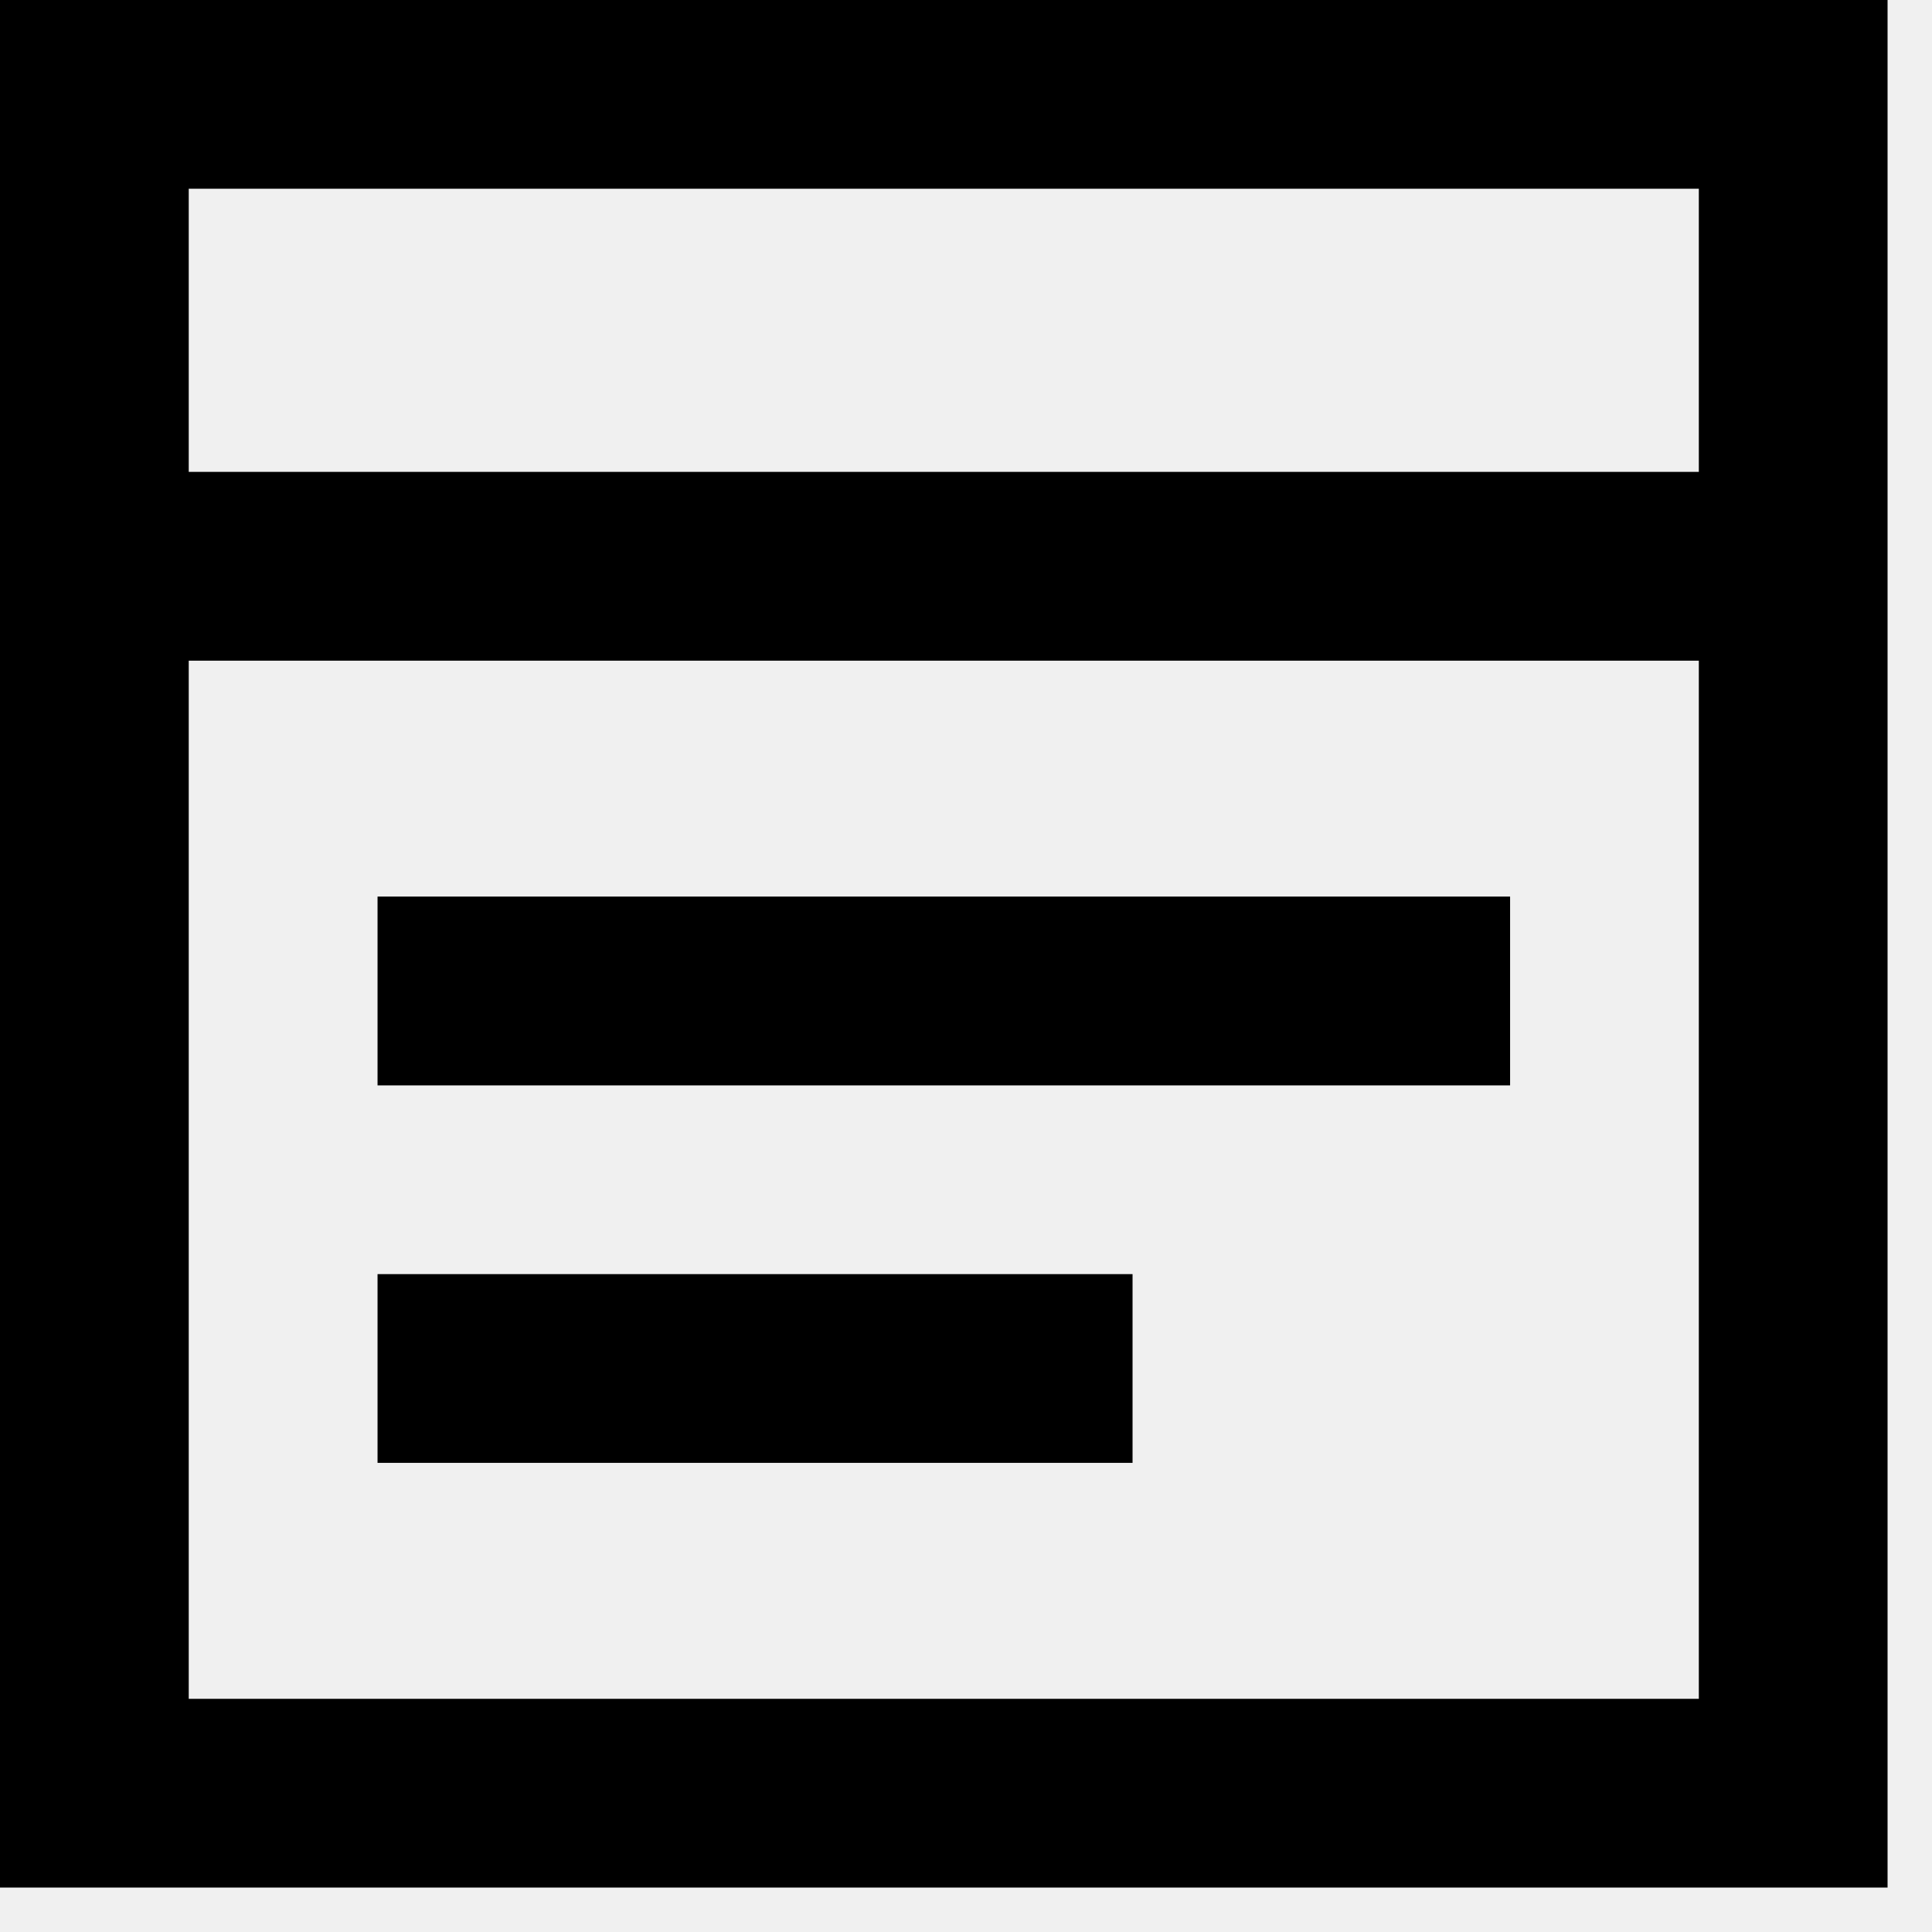
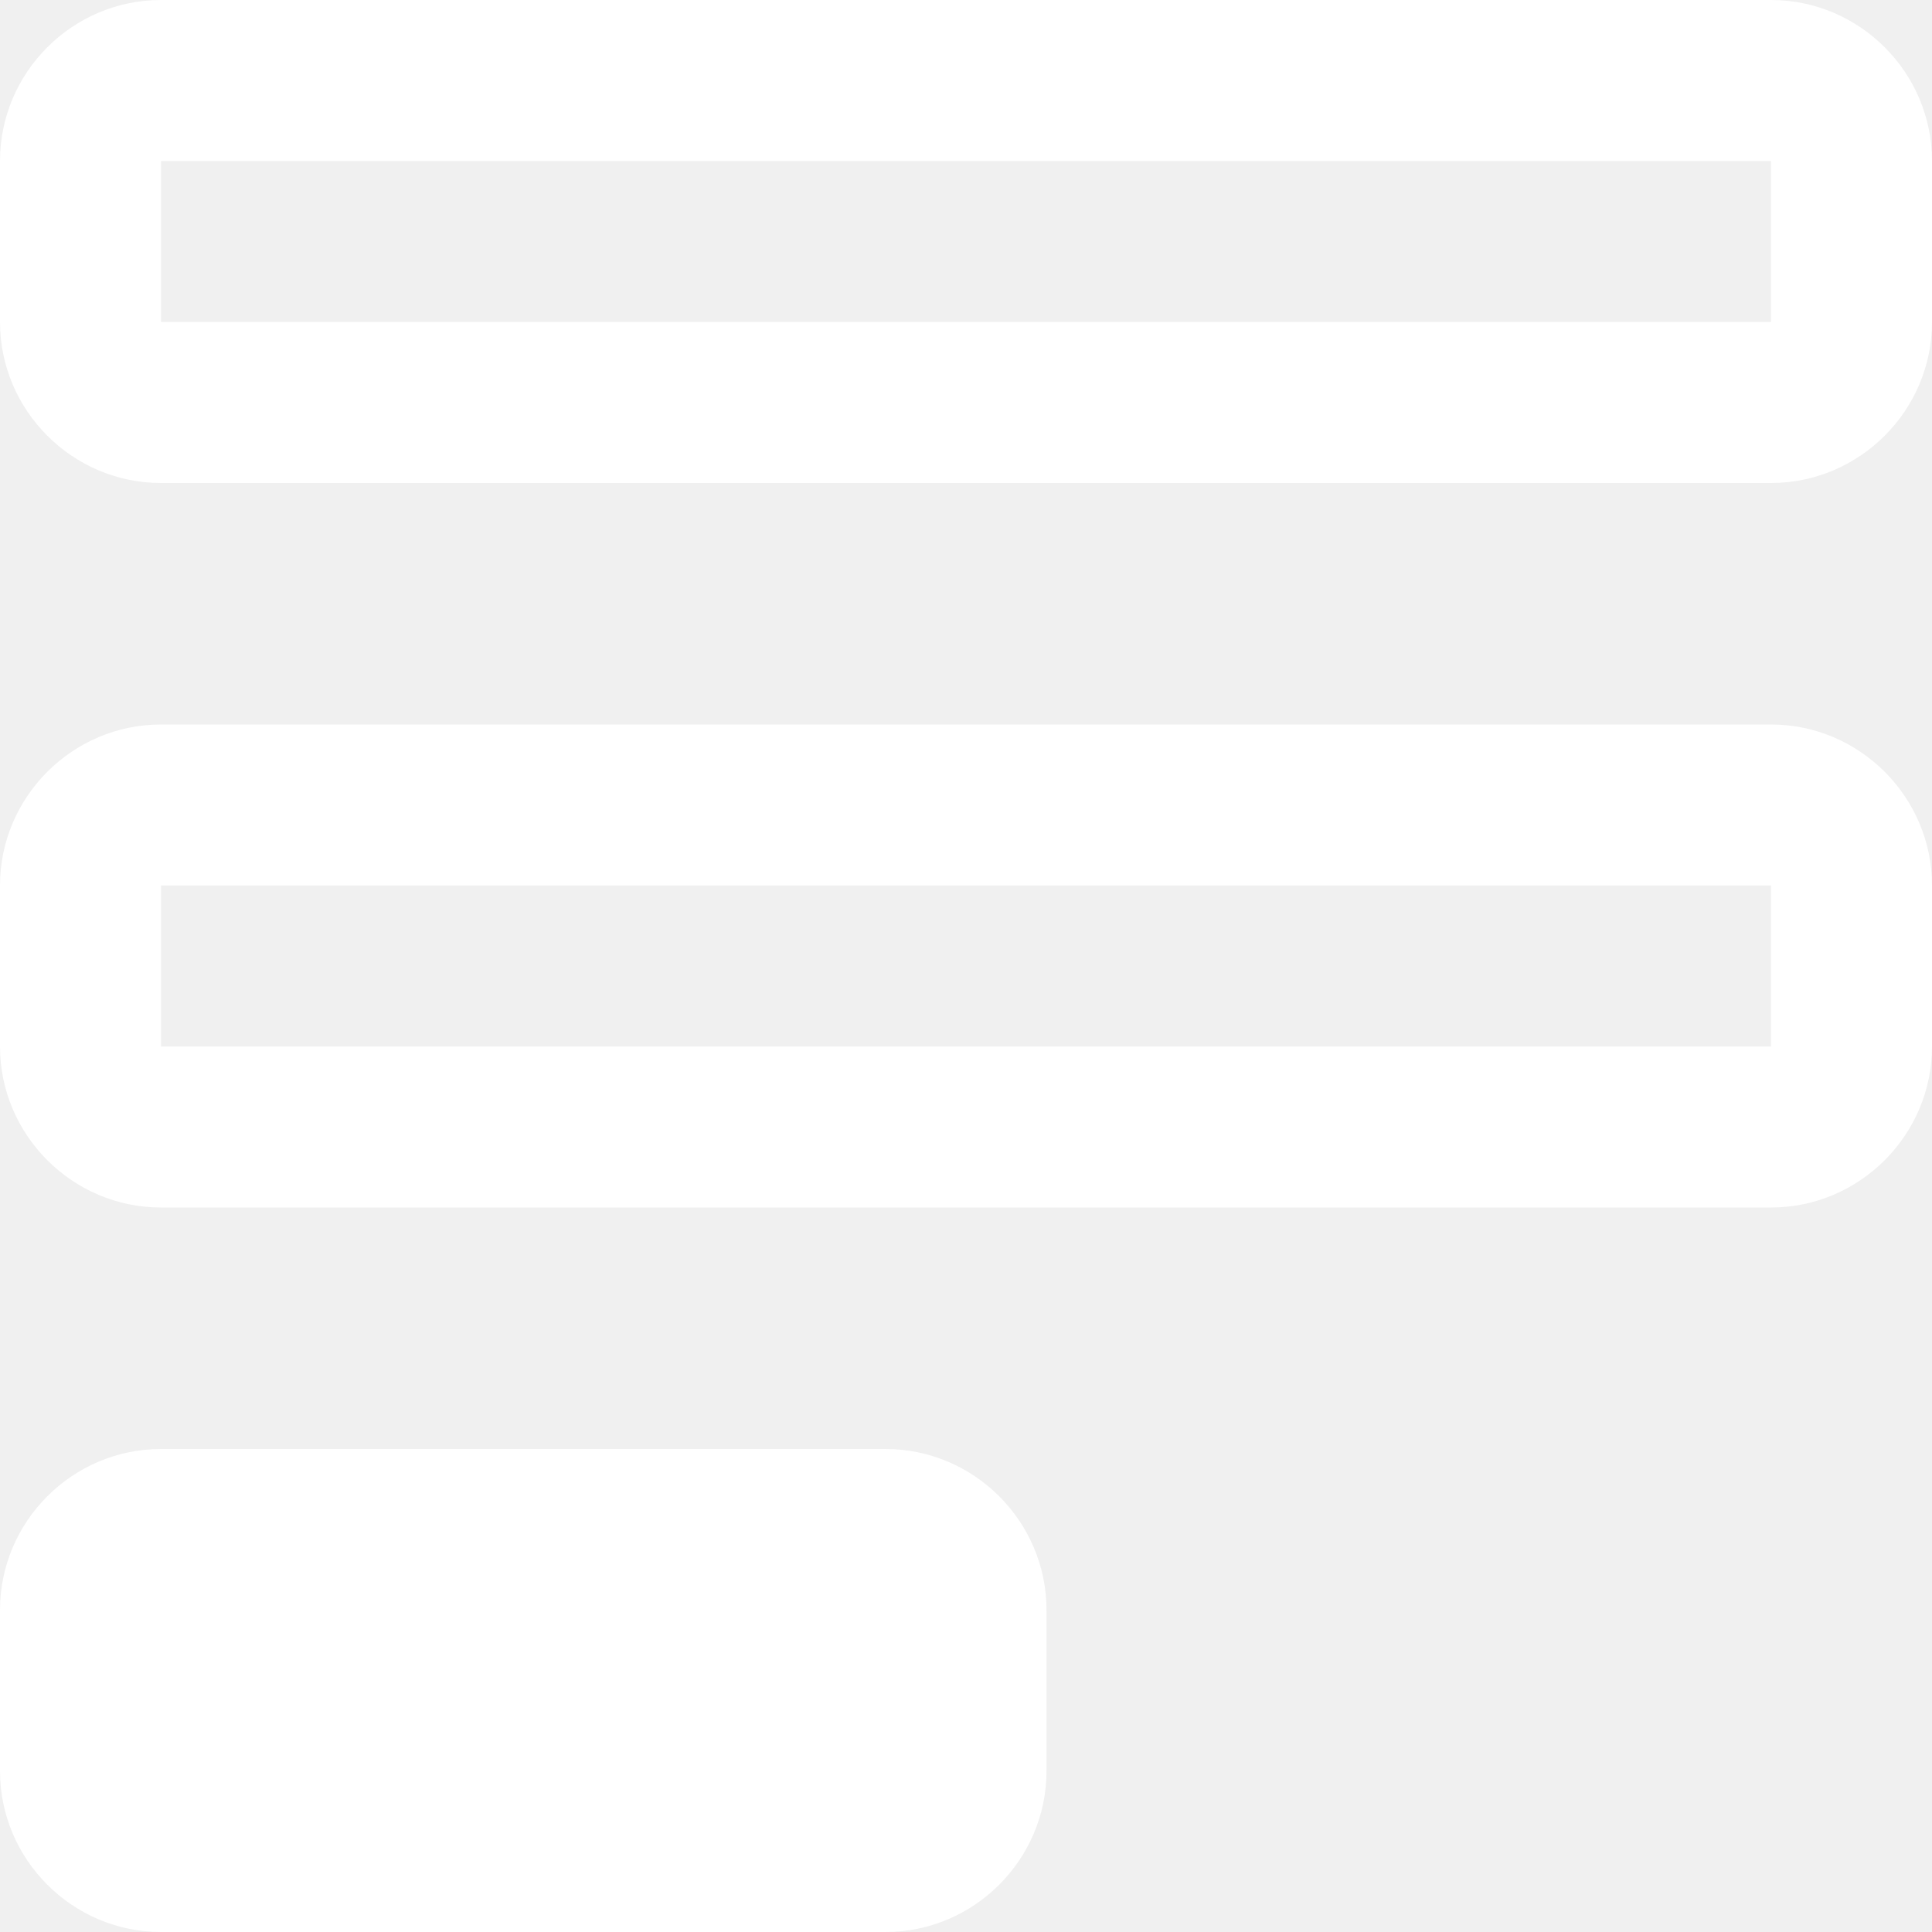
- <svg xmlns="http://www.w3.org/2000/svg" width="29" height="29" viewBox="0 0 29 29" fill="none">
-   <path d="M0 0H28.333V28.333H0V0ZM2.833 2.833V7.083H25.5V2.833H2.833ZM25.5 9.917H2.833V25.5H25.5V9.917ZM5.667 13.458H22.667V16.292H5.667V13.458ZM5.667 19.125H17V21.958H5.667V19.125Z" fill="black" />
+ <svg xmlns="http://www.w3.org/2000/svg" fill="#ffffff" version="1.1" id="Layer_1" width="20px" height="20px" viewBox="0 0 24 24" enable-background="new 0 0 24 24" xml:space="preserve">
+   <g id="SVGRepo_bgCarrier" stroke-width="0" />
+   <g id="SVGRepo_tracerCarrier" stroke-linecap="round" stroke-linejoin="round" />
+   <g id="SVGRepo_iconCarrier">
+     <g>
+       <g>
+         <g>
+           <path d="M22,6H2C0.9,6,0,5.1,0,4V2c0-1.1,0.9-2,2-2h20c1.1,0,2,0.9,2,2v2C24,5.1,23.1,6,22,6z M22,4v1V4L22,4L22,4z M2,2v2h20 l0-2H2z" />
+         </g>
+       </g>
+       <g>
+         <g>
+           <path d="M22,15H2c-1.1,0-2-0.9-2-2v-2c0-1.1,0.9-2,2-2h20c1.1,0,2,0.9,2,2v2C24,14.1,23.1,15,22,15z M22,13v1V13L22,13L22,13z M2,11v2h20l0-2H2z" />
+         </g>
+       </g>
+       <g>
+         <g>
+           <path d="M11,23H2c-0.5,0-1-0.5-1-1v-2c0-0.5,0.5-1,1-1h9c0.6,0,1,0.5,1,1v2C12,22.5,11.6,23,11,23z" />
+         </g>
+         <g>
+           <path d="M11,24H2c-1.1,0-2-0.9-2-2v-2c0-1.1,0.9-2,2-2h9c1.1,0,2,0.9,2,2v2C13,23.1,12.1,24,11,24z M11,22v1V22L11,22L11,22z M2,20v2h9l0-2H2z" />
+         </g>
+       </g>
+     </g>
+   </g>
</svg>
